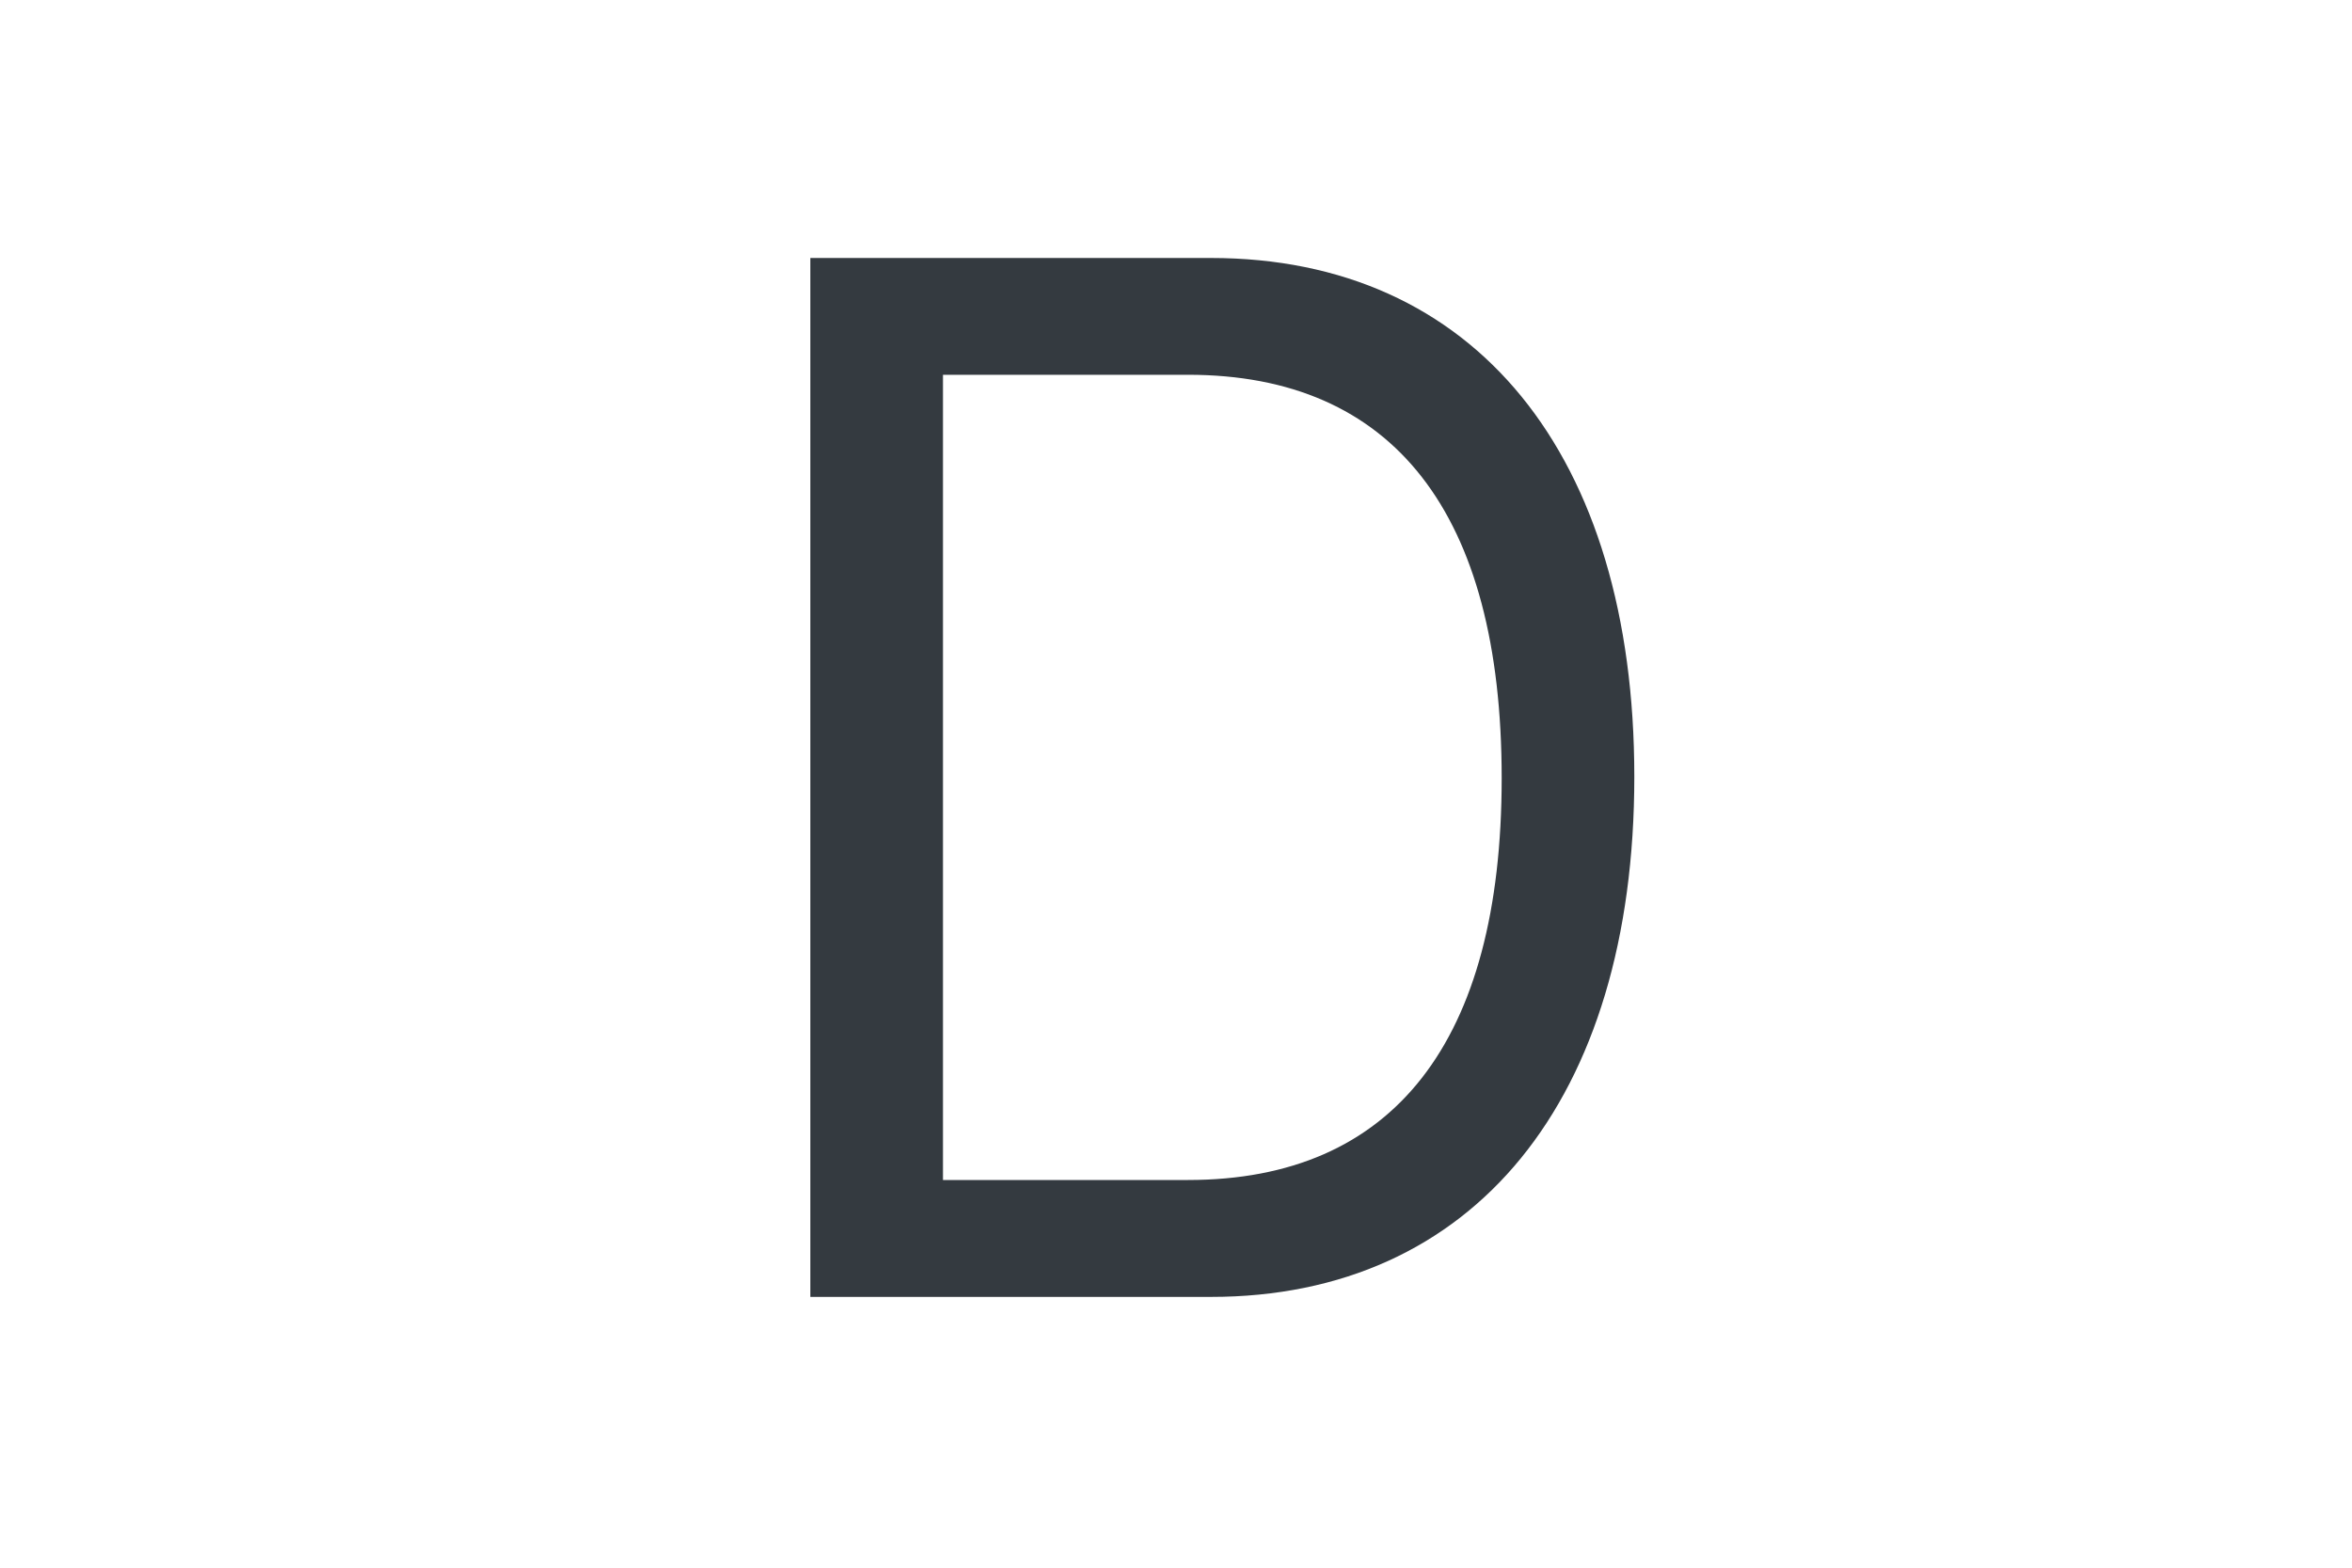
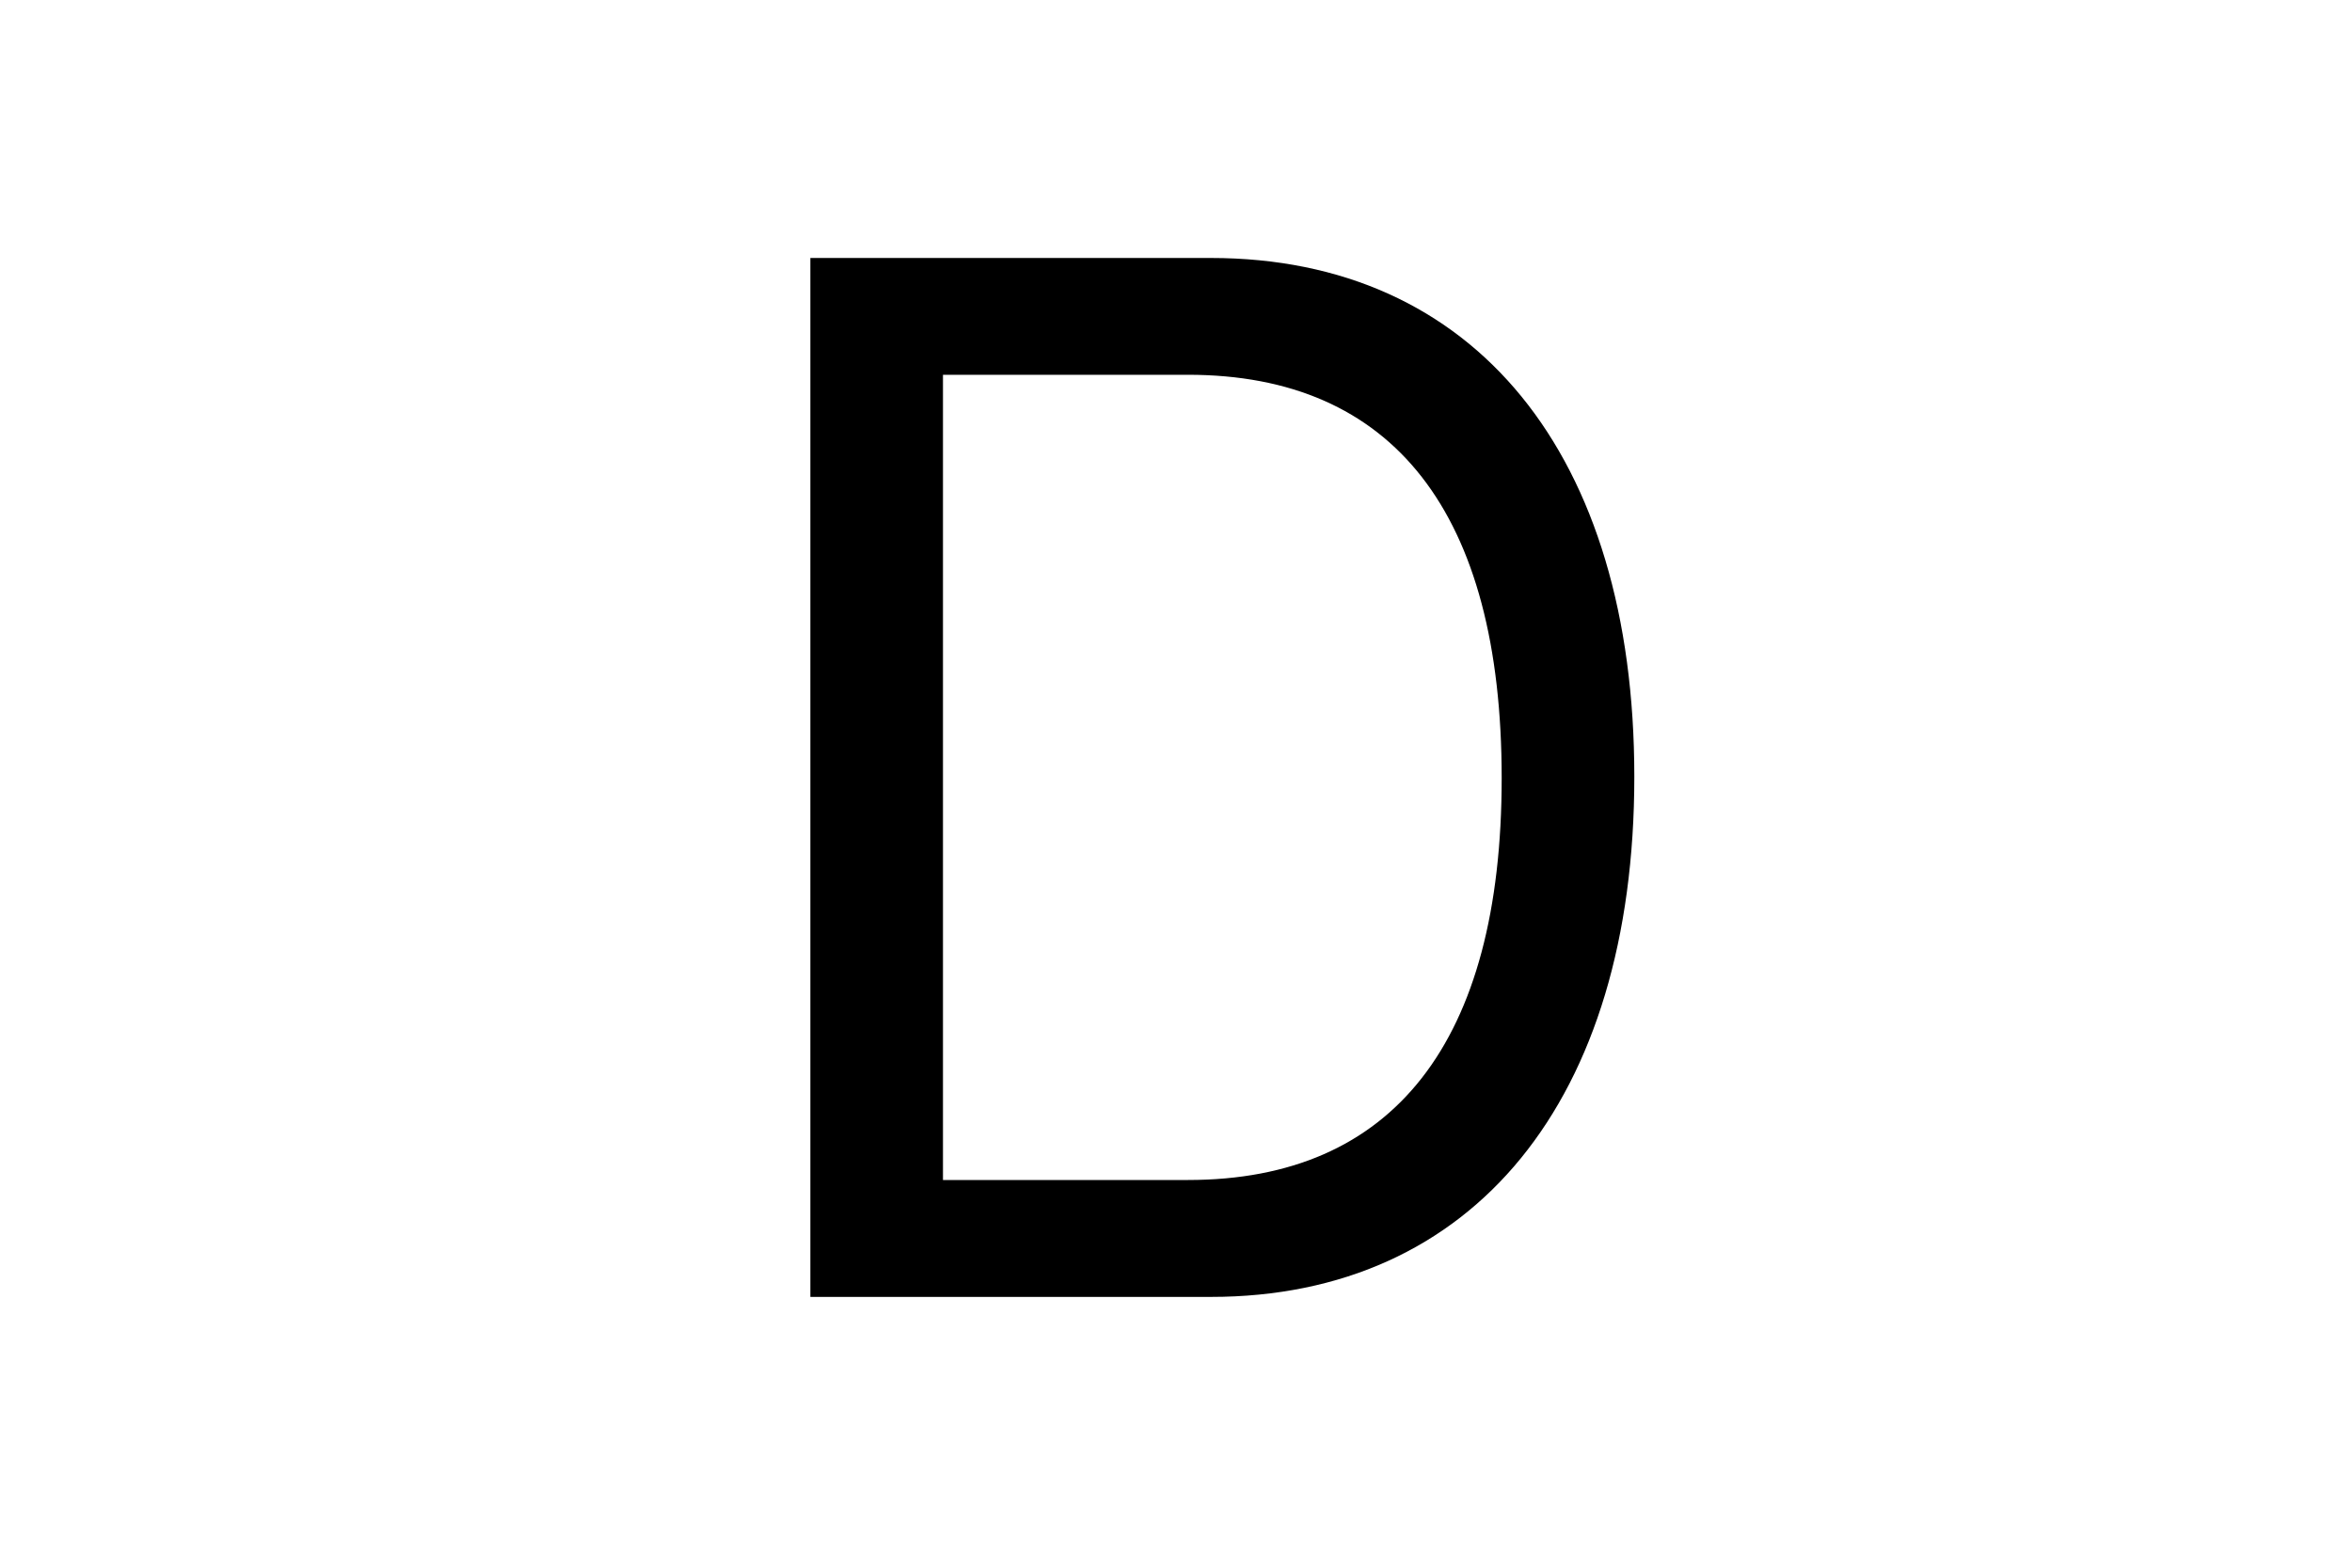
<svg xmlns="http://www.w3.org/2000/svg" width="100%" height="100%" viewBox="0 0 330 220" version="1.1" xml:space="preserve" style="fill-rule:evenodd;clip-rule:evenodd;stroke-linejoin:round;stroke-miterlimit:1.414;">
-   <text x="95.9px" y="182px" style="font-family:'Helvetica-Light', 'Helvetica', sans-serif;font-weight:300;font-size:200px;fill:#343a40;">D</text>
+   <text x="95.9px" y="182px" style="font-family:'Helvetica-Light', 'Helvetica', sans-serif;font-weight:300;font-size:200px;">D</text>
</svg>
